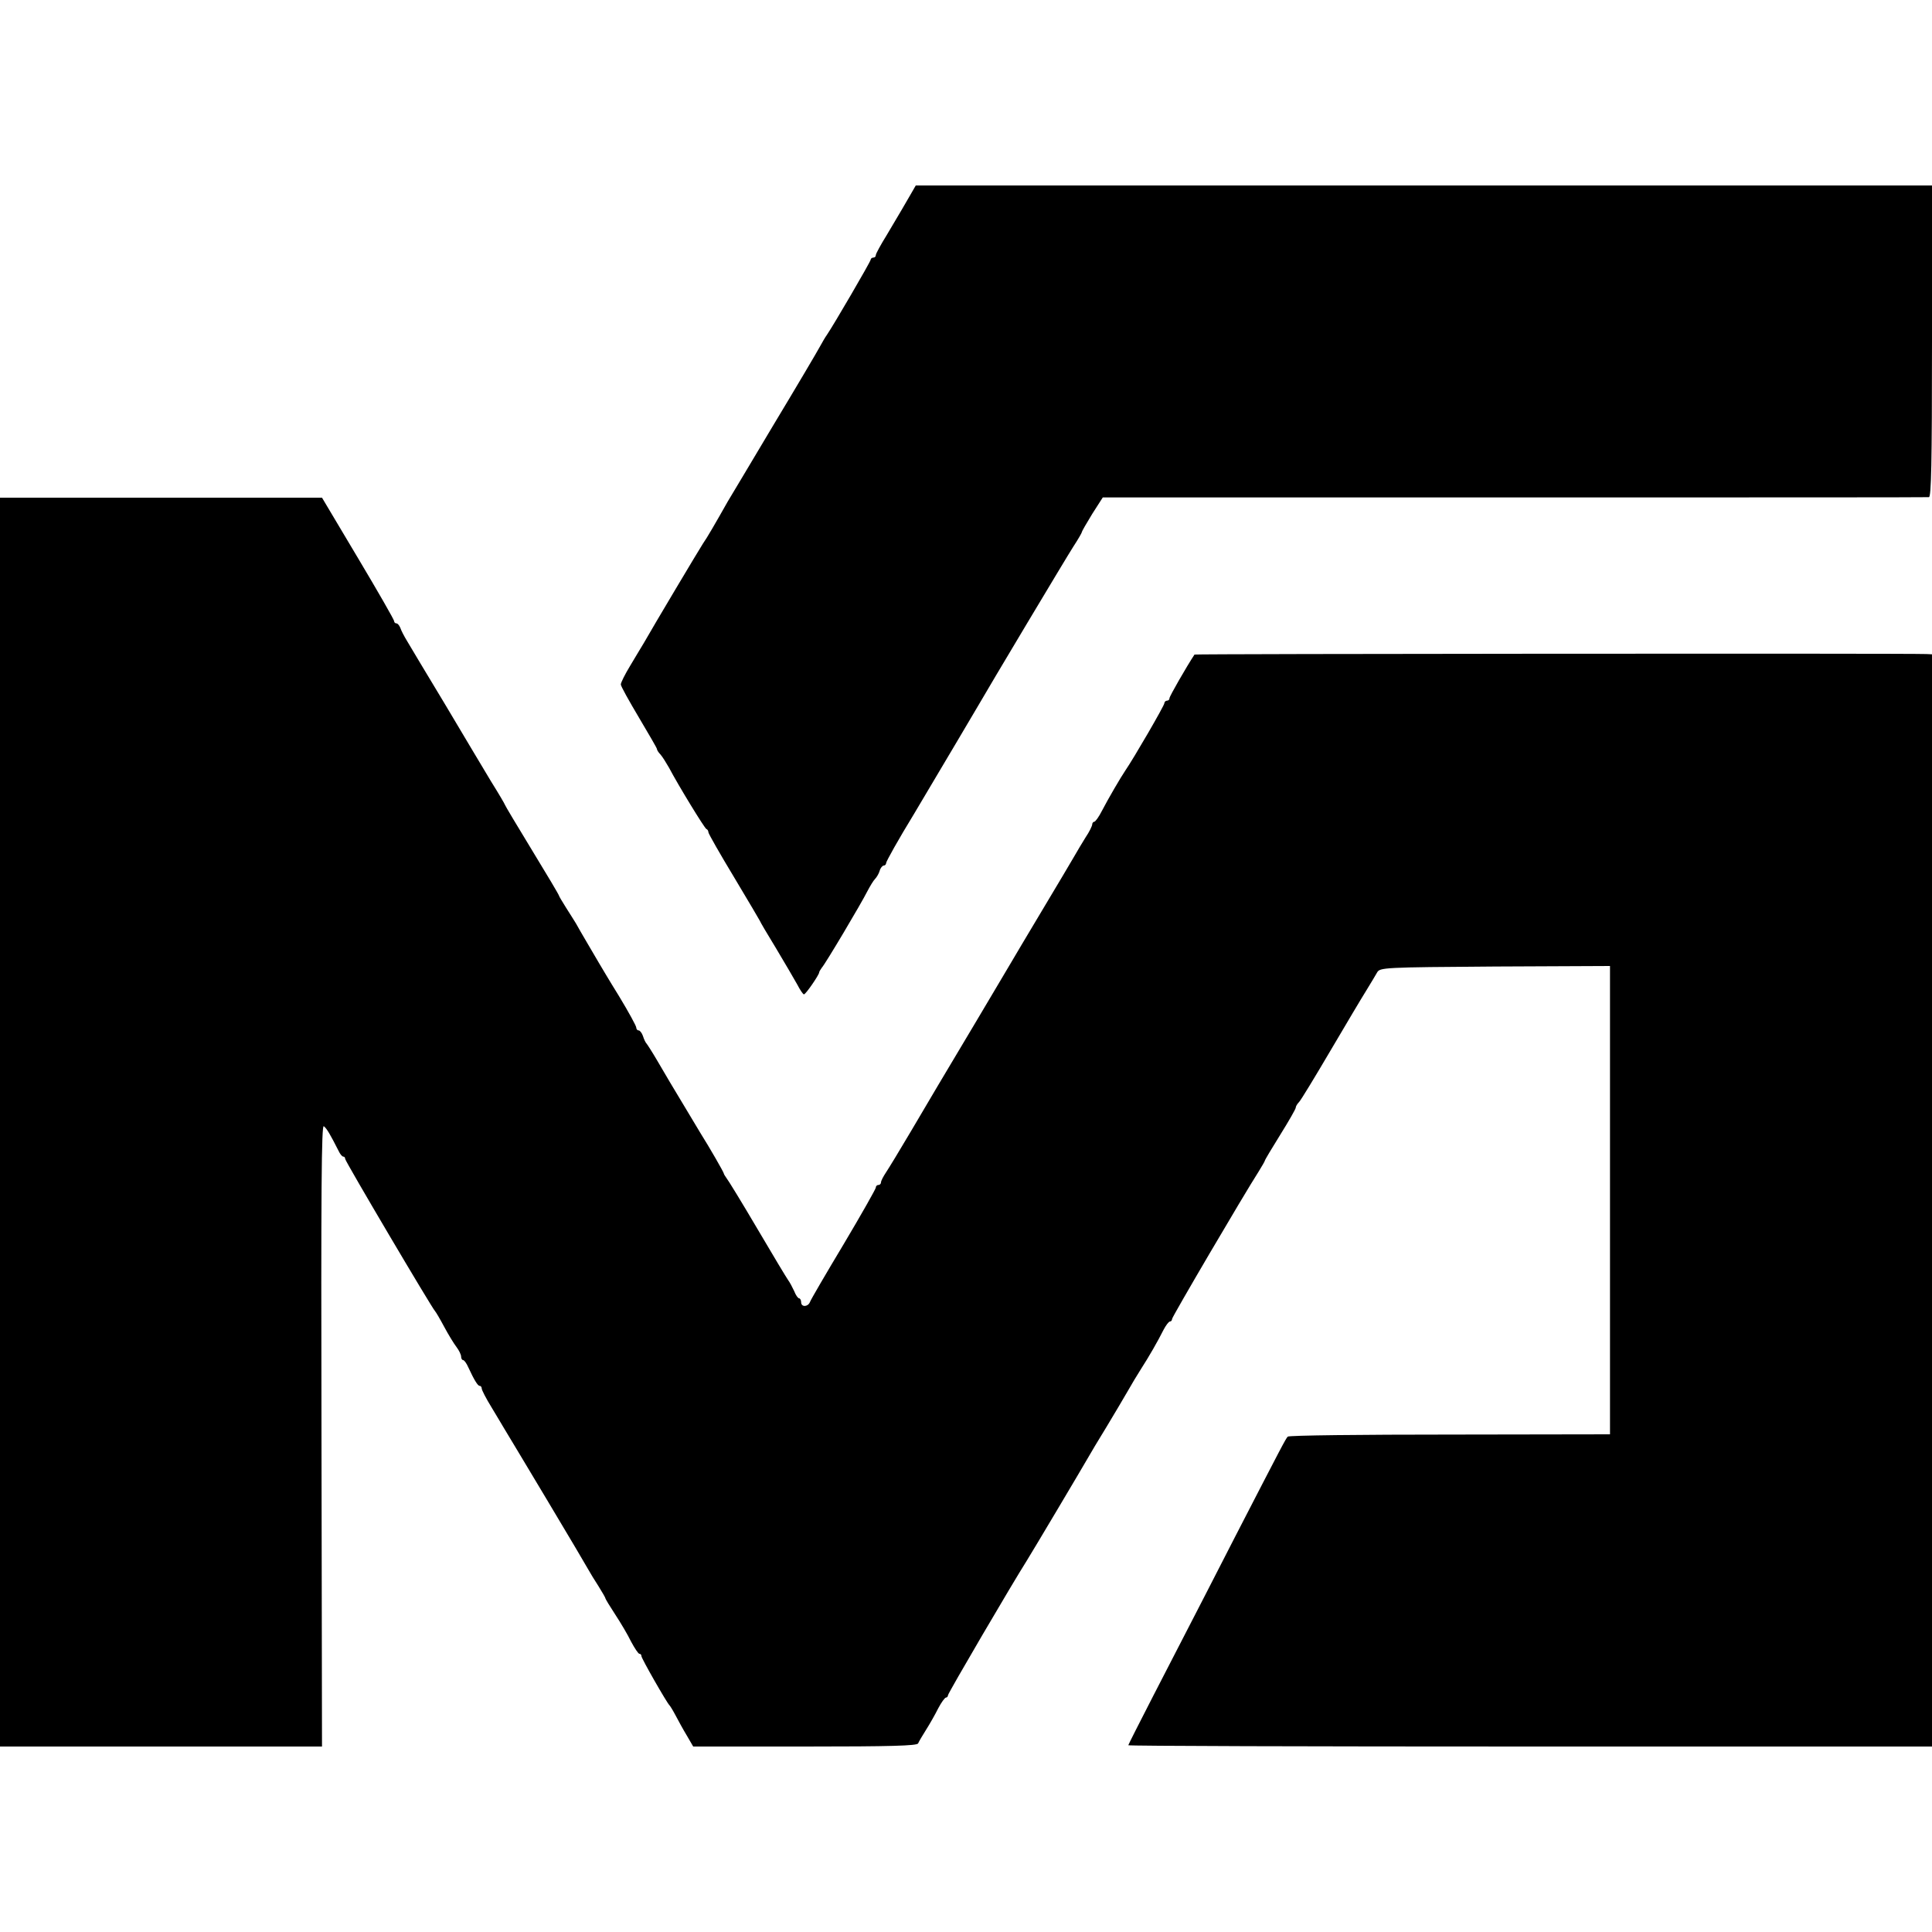
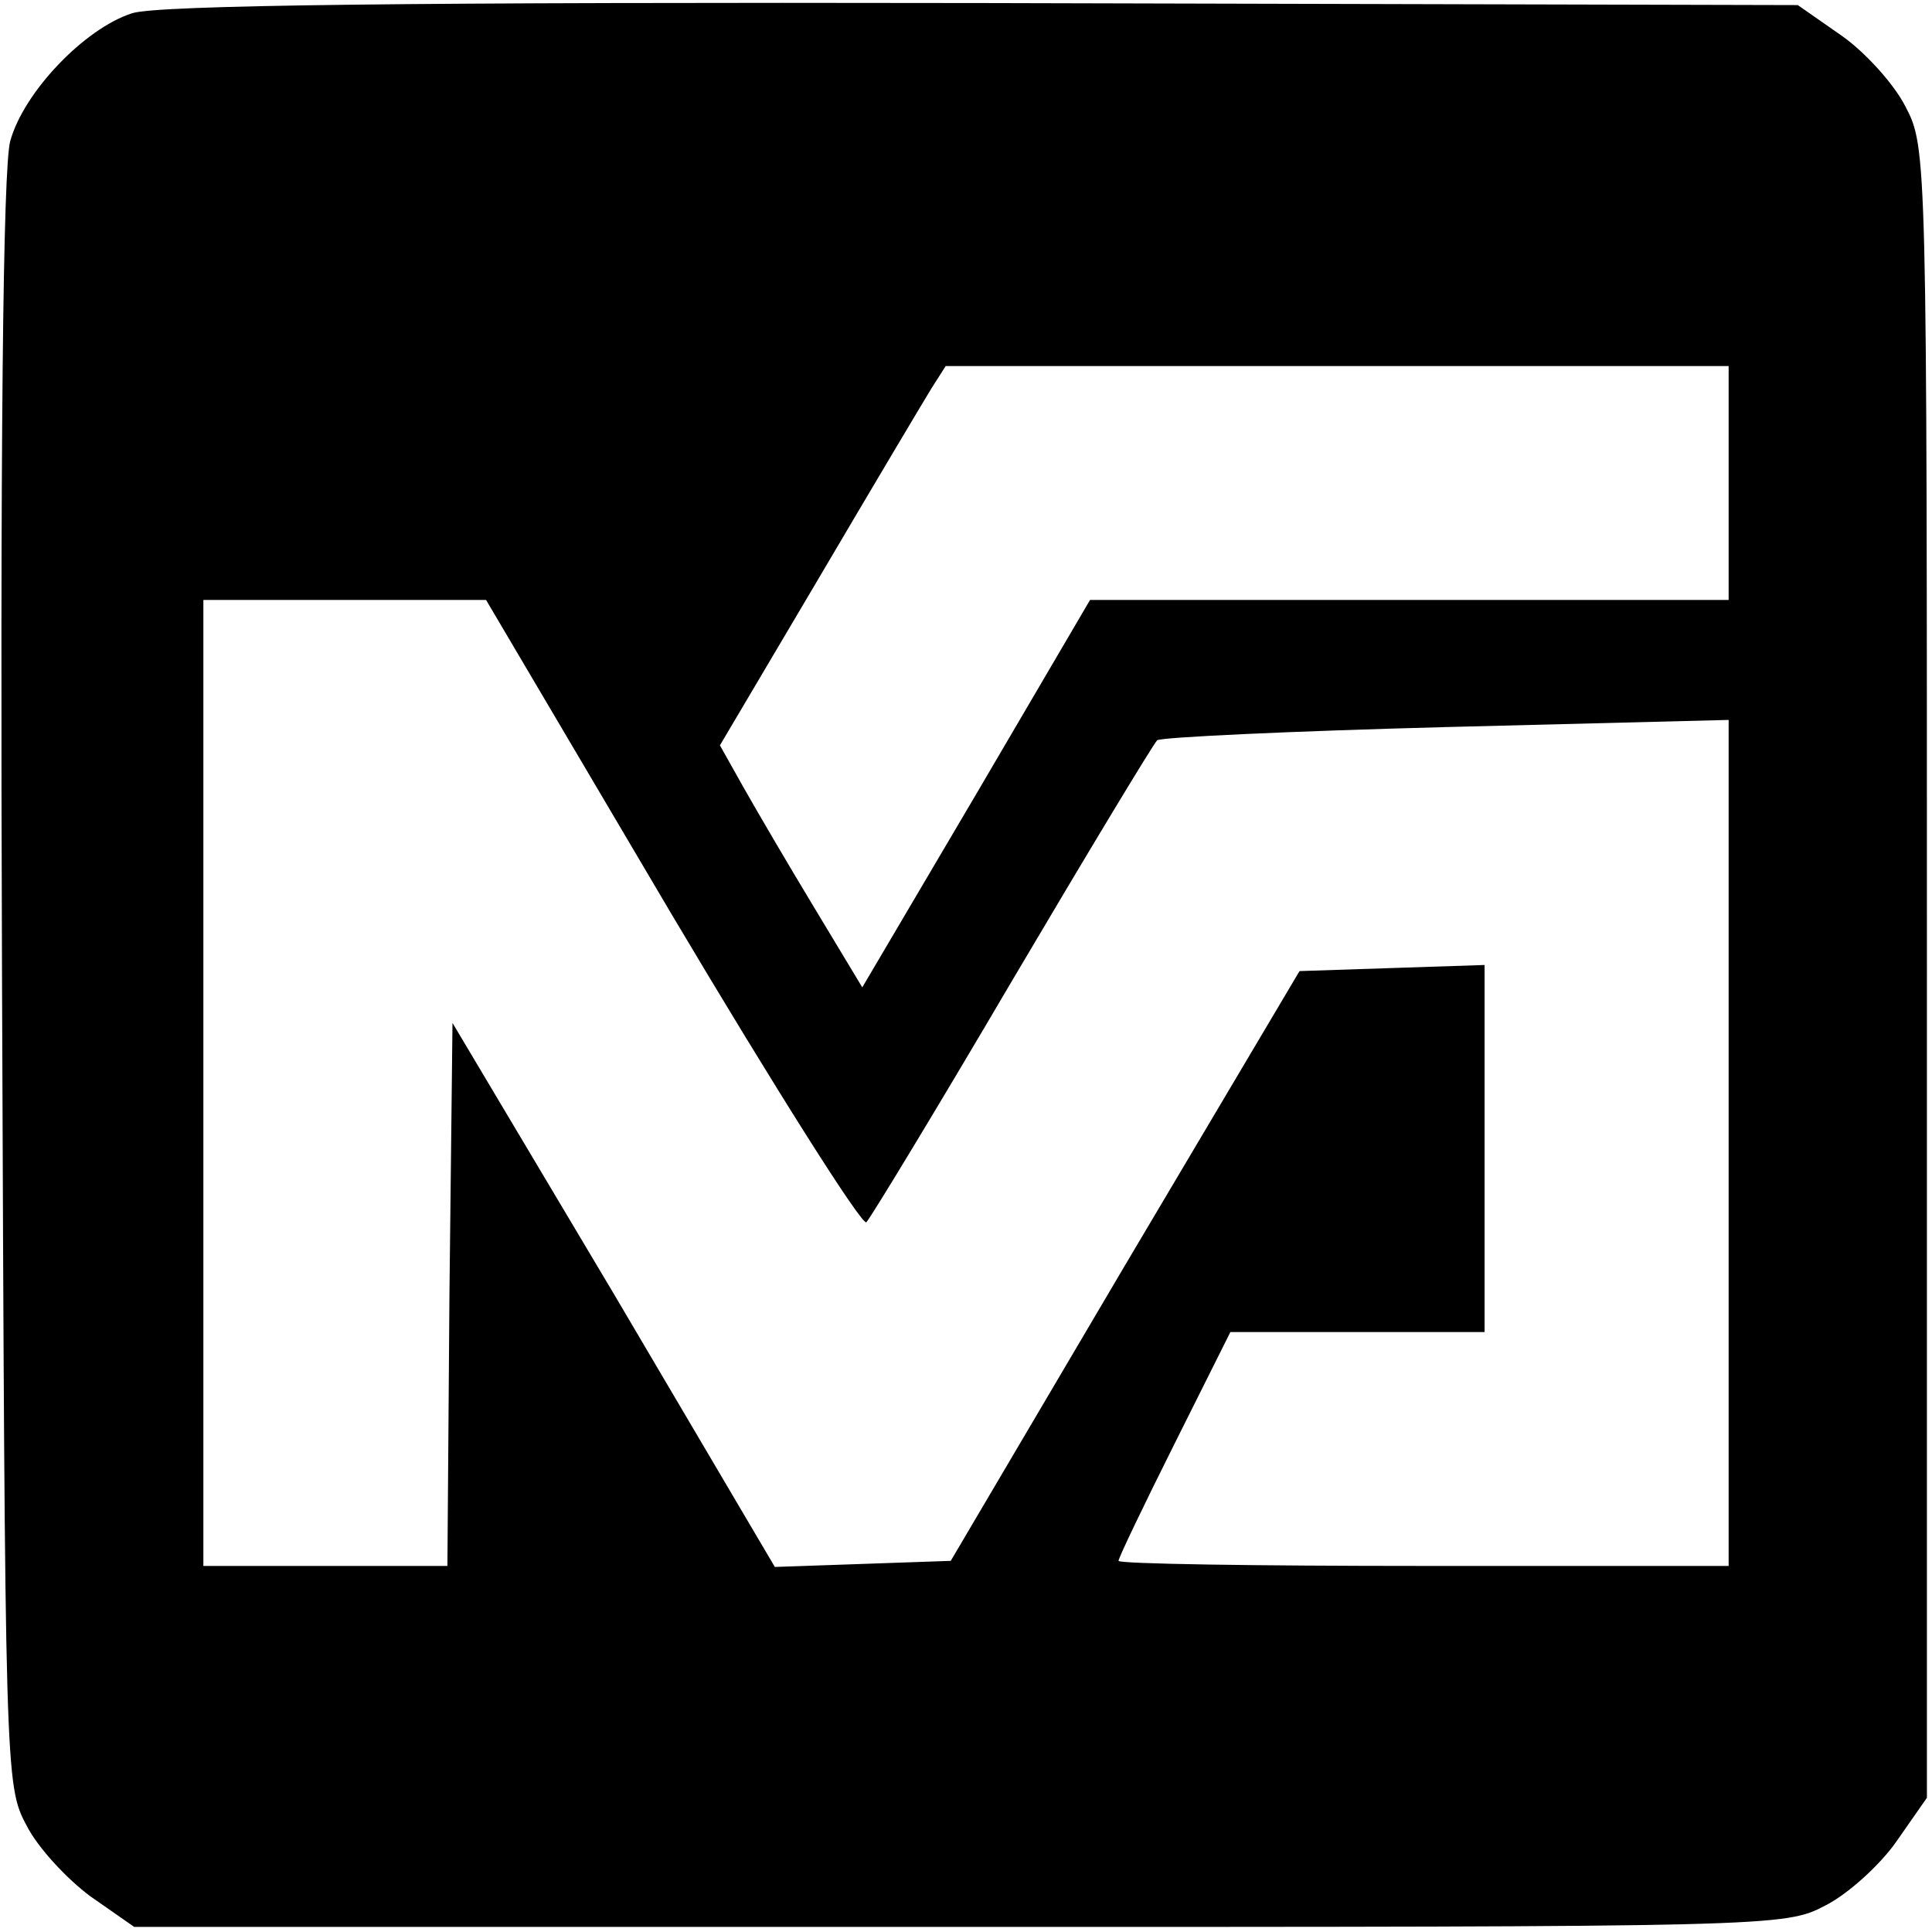
- <svg xmlns="http://www.w3.org/2000/svg" version="1.0" width="750pt" height="750pt" viewBox="0 0 750 750" preserveAspectRatio="xMidYMid meet">
-   <g transform="translate(0,750) scale(0.1,-0.1)" fill="#000000" stroke="none">
-     <path d="M3536 6747 c-10 -17 -26 -45 -36 -62 -9 -16 -36 -60 -58 -98 -23 -37 -42 -72 -42 -77 0 -6 -4 -10 -10 -10 -5 0 -10 -4 -10 -8 0 -7 -144 -254 -170 -292 -6 -8 -18 -29 -28 -47 -9 -17 -91 -156 -182 -307 -91 -152 -169 -284 -175 -293 -48 -85 -81 -142 -96 -163 -15 -23 -191 -318 -229 -385 -10 -16 -34 -57 -54 -90 -20 -33 -36 -65 -36 -72 0 -7 32 -64 70 -128 38 -64 70 -119 70 -122 0 -4 6 -14 14 -22 8 -9 22 -32 33 -51 38 -72 138 -235 145 -238 5 -2 8 -8 8 -13 0 -5 45 -84 100 -175 55 -92 100 -168 100 -169 0 -2 28 -50 63 -107 34 -57 71 -120 82 -140 11 -21 22 -38 26 -38 7 0 59 76 59 85 0 3 5 11 10 18 14 15 154 251 177 297 10 19 23 41 30 48 6 6 15 21 18 32 3 11 11 20 16 20 5 0 9 5 9 10 0 6 48 92 108 190 133 224 231 389 246 415 43 75 345 580 372 622 19 29 34 55 34 58 0 3 18 34 40 70 l41 64 1597 0 c878 0 1603 0 1610 1 9 0 12 128 12 605 l0 605 -1972 0 -1973 0 -19 -33z" />
-     <path d="M0 3144 l0 -2424 625 0 625 0 -2 1209 c-2 956 0 1207 9 1199 12 -9 26 -34 57 -95 6 -13 14 -23 19 -23 4 0 7 -4 7 -9 0 -9 338 -581 349 -591 3 -3 19 -30 35 -60 16 -30 38 -66 48 -79 10 -13 18 -30 18 -37 0 -8 4 -14 8 -14 4 0 13 -12 20 -28 23 -50 37 -72 44 -72 5 0 8 -5 8 -10 0 -6 17 -39 38 -73 20 -34 43 -71 49 -82 7 -11 81 -135 165 -275 84 -140 157 -264 163 -275 6 -11 23 -39 38 -62 15 -24 27 -45 27 -47 0 -3 17 -31 38 -63 21 -32 49 -79 62 -106 14 -26 28 -47 32 -47 5 0 8 -4 8 -9 0 -9 99 -182 109 -191 3 -3 14 -21 24 -40 10 -19 29 -54 43 -77 l25 -43 434 0 c336 0 434 3 439 12 3 7 17 31 31 53 14 22 35 59 47 83 12 23 26 42 30 42 4 0 8 4 8 9 0 8 251 436 305 521 22 35 220 368 241 405 6 11 37 63 69 115 31 52 69 115 83 140 14 25 37 63 51 85 31 48 66 109 88 153 9 17 20 32 25 32 4 0 8 4 8 10 0 8 277 480 336 572 13 21 24 40 24 42 0 3 27 48 60 101 33 53 60 100 60 105 0 5 6 15 13 22 7 7 61 96 121 198 60 102 123 208 140 235 17 28 36 59 42 70 11 19 24 20 458 23 l446 2 0 -909 0 -909 -621 -1 c-342 0 -625 -3 -630 -8 -8 -8 -25 -41 -203 -386 -89 -174 -125 -244 -319 -620 -53 -103 -97 -190 -97 -192 0 -3 702 -5 1560 -5 l1560 0 0 2120 0 2120 -22 1 c-74 3 -2839 1 -2841 -2 -31 -47 -97 -162 -97 -169 0 -6 -4 -10 -10 -10 -5 0 -10 -5 -10 -10 0 -9 -119 -214 -152 -262 -17 -25 -65 -107 -90 -155 -12 -24 -26 -43 -30 -43 -4 0 -8 -5 -8 -10 0 -6 -11 -29 -26 -51 -14 -22 -33 -55 -43 -72 -10 -18 -67 -113 -126 -212 -59 -99 -113 -189 -119 -200 -6 -11 -71 -119 -143 -241 -154 -258 -145 -243 -247 -416 -43 -73 -87 -145 -97 -160 -10 -15 -19 -32 -19 -38 0 -5 -4 -10 -10 -10 -5 0 -10 -4 -10 -10 0 -5 -56 -104 -125 -220 -69 -115 -128 -216 -131 -225 -8 -19 -34 -20 -34 0 0 8 -4 15 -8 15 -4 0 -13 12 -19 28 -7 15 -17 34 -23 42 -6 8 -60 98 -120 200 -60 102 -114 190 -120 197 -5 7 -10 15 -10 17 0 5 -56 102 -90 156 -5 8 -32 53 -60 100 -28 47 -55 92 -60 100 -5 8 -26 44 -47 80 -21 36 -41 67 -44 70 -3 3 -9 15 -13 28 -4 12 -12 22 -17 22 -5 0 -9 5 -9 11 0 6 -30 61 -67 122 -38 61 -72 119 -78 129 -5 9 -25 43 -44 75 -19 32 -39 67 -45 78 -7 11 -24 39 -39 62 -15 24 -27 44 -27 46 0 3 -47 82 -105 177 -58 95 -105 174 -105 176 0 2 -24 43 -54 91 -29 49 -110 183 -179 300 -70 116 -136 226 -147 245 -11 18 -23 41 -26 51 -4 9 -10 17 -15 17 -5 0 -9 4 -9 9 0 5 -63 115 -140 244 l-140 235 -625 0 -625 0 0 -2424z" />
+ <svg xmlns="http://www.w3.org/2000/svg" version="1.0" width="190pt" height="190pt" viewBox="0 0 190 190" preserveAspectRatio="xMidYMid meet">
+   <g transform="translate(0,190) scale(0.1,-0.1)" fill="#000000" stroke="none">
+     <path d="M130 1887 c-47 -15 -107 -78 -120 -126 -7 -27 -10 -291 -8 -828 3 -777 3 -789 24 -828 11 -22 40 -53 63 -70 l43 -30 811 0 c804 0 812 0 852 21 22 11 54 40 70 63 l30 43 0 811 c0 804 0 812 -21 852 -11 22 -40 54 -63 70 l-43 30 -801 2 c-566 1 -812 -2 -837 -10z m1570 -462 l0 -115 -314 0 -314 0 -112 -191 -112 -190 -47 78 c-26 43 -57 96 -70 119 l-23 41 97 164 c53 90 103 174 111 187 l14 22 385 0 385 0 0 -115z m-1039 -425 c101 -170 187 -306 191 -302 4 4 69 111 143 237 75 127 139 233 143 237 4 3 132 9 285 13 l277 7 0 -416 0 -416 -300 0 c-165 0 -300 2 -300 5 0 3 25 55 55 115 l55 110 125 0 125 0 0 180 0 181 -91 -3 -91 -3 -172 -290 -171 -290 -86 -3 -87 -3 -158 268 -159 267 -3 -267 -2 -267 -120 0 -120 0 0 475 0 475 139 0 139 0 183 -310z" />
  </g>
</svg>
